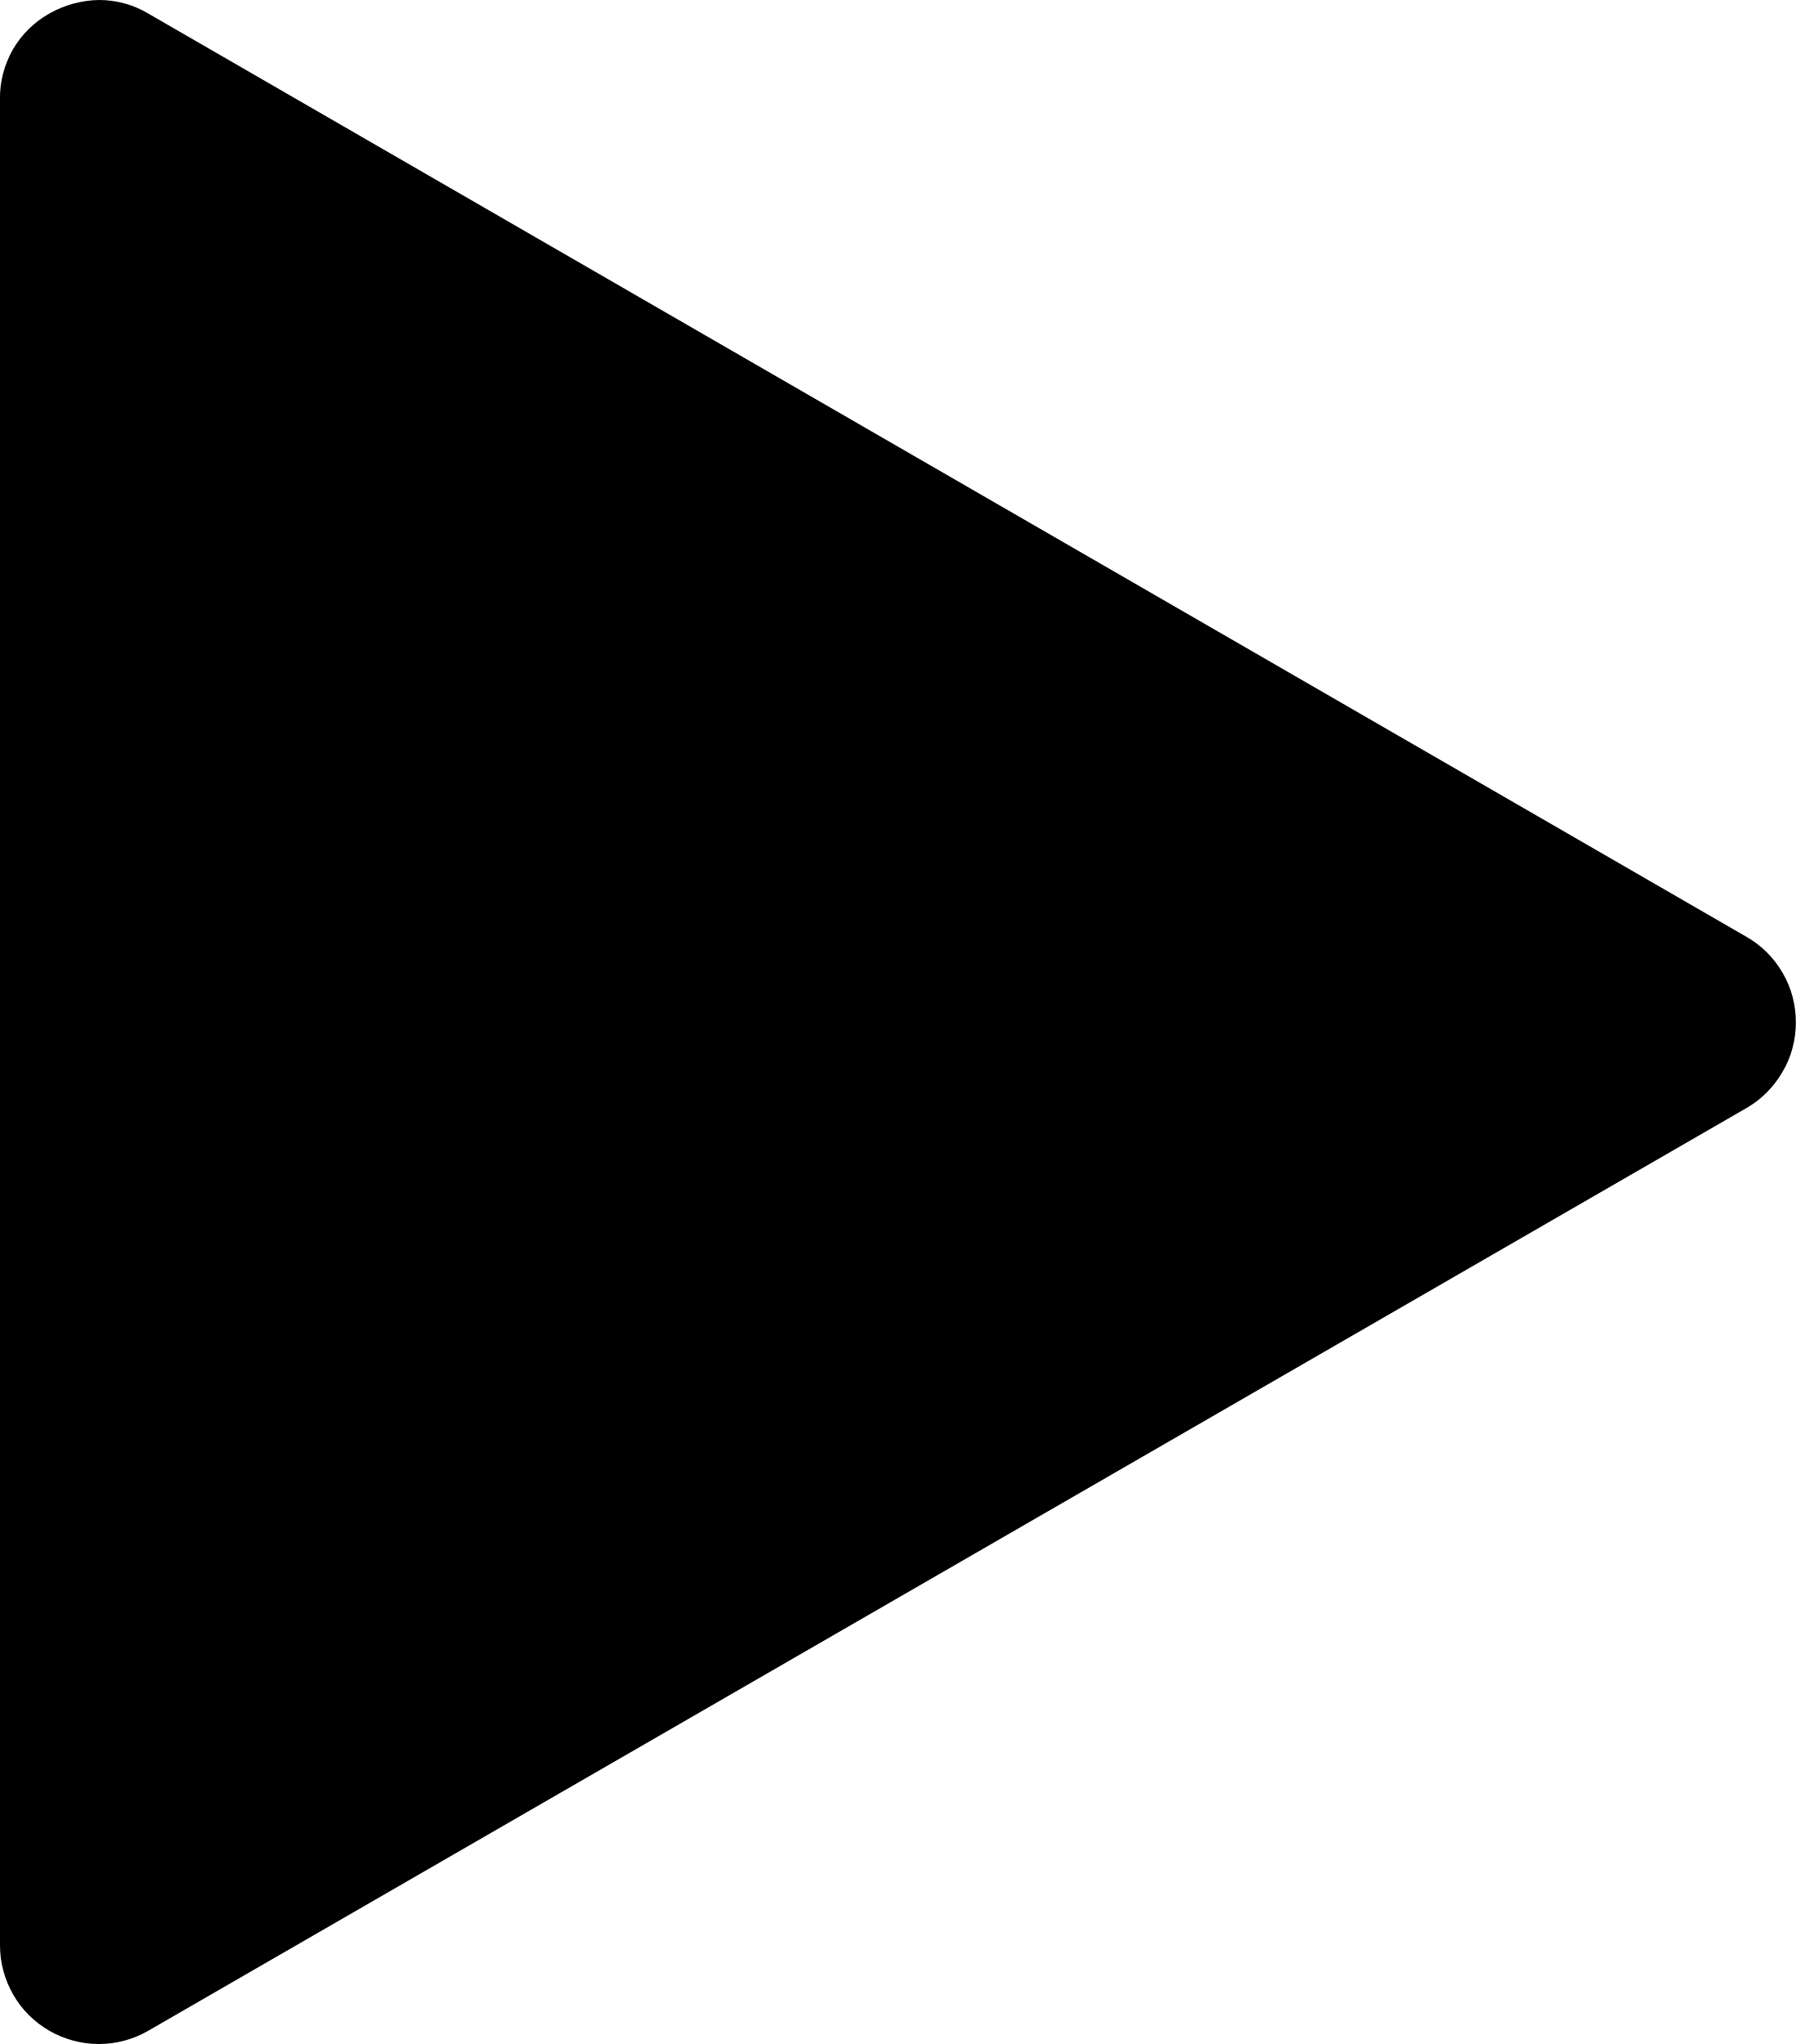
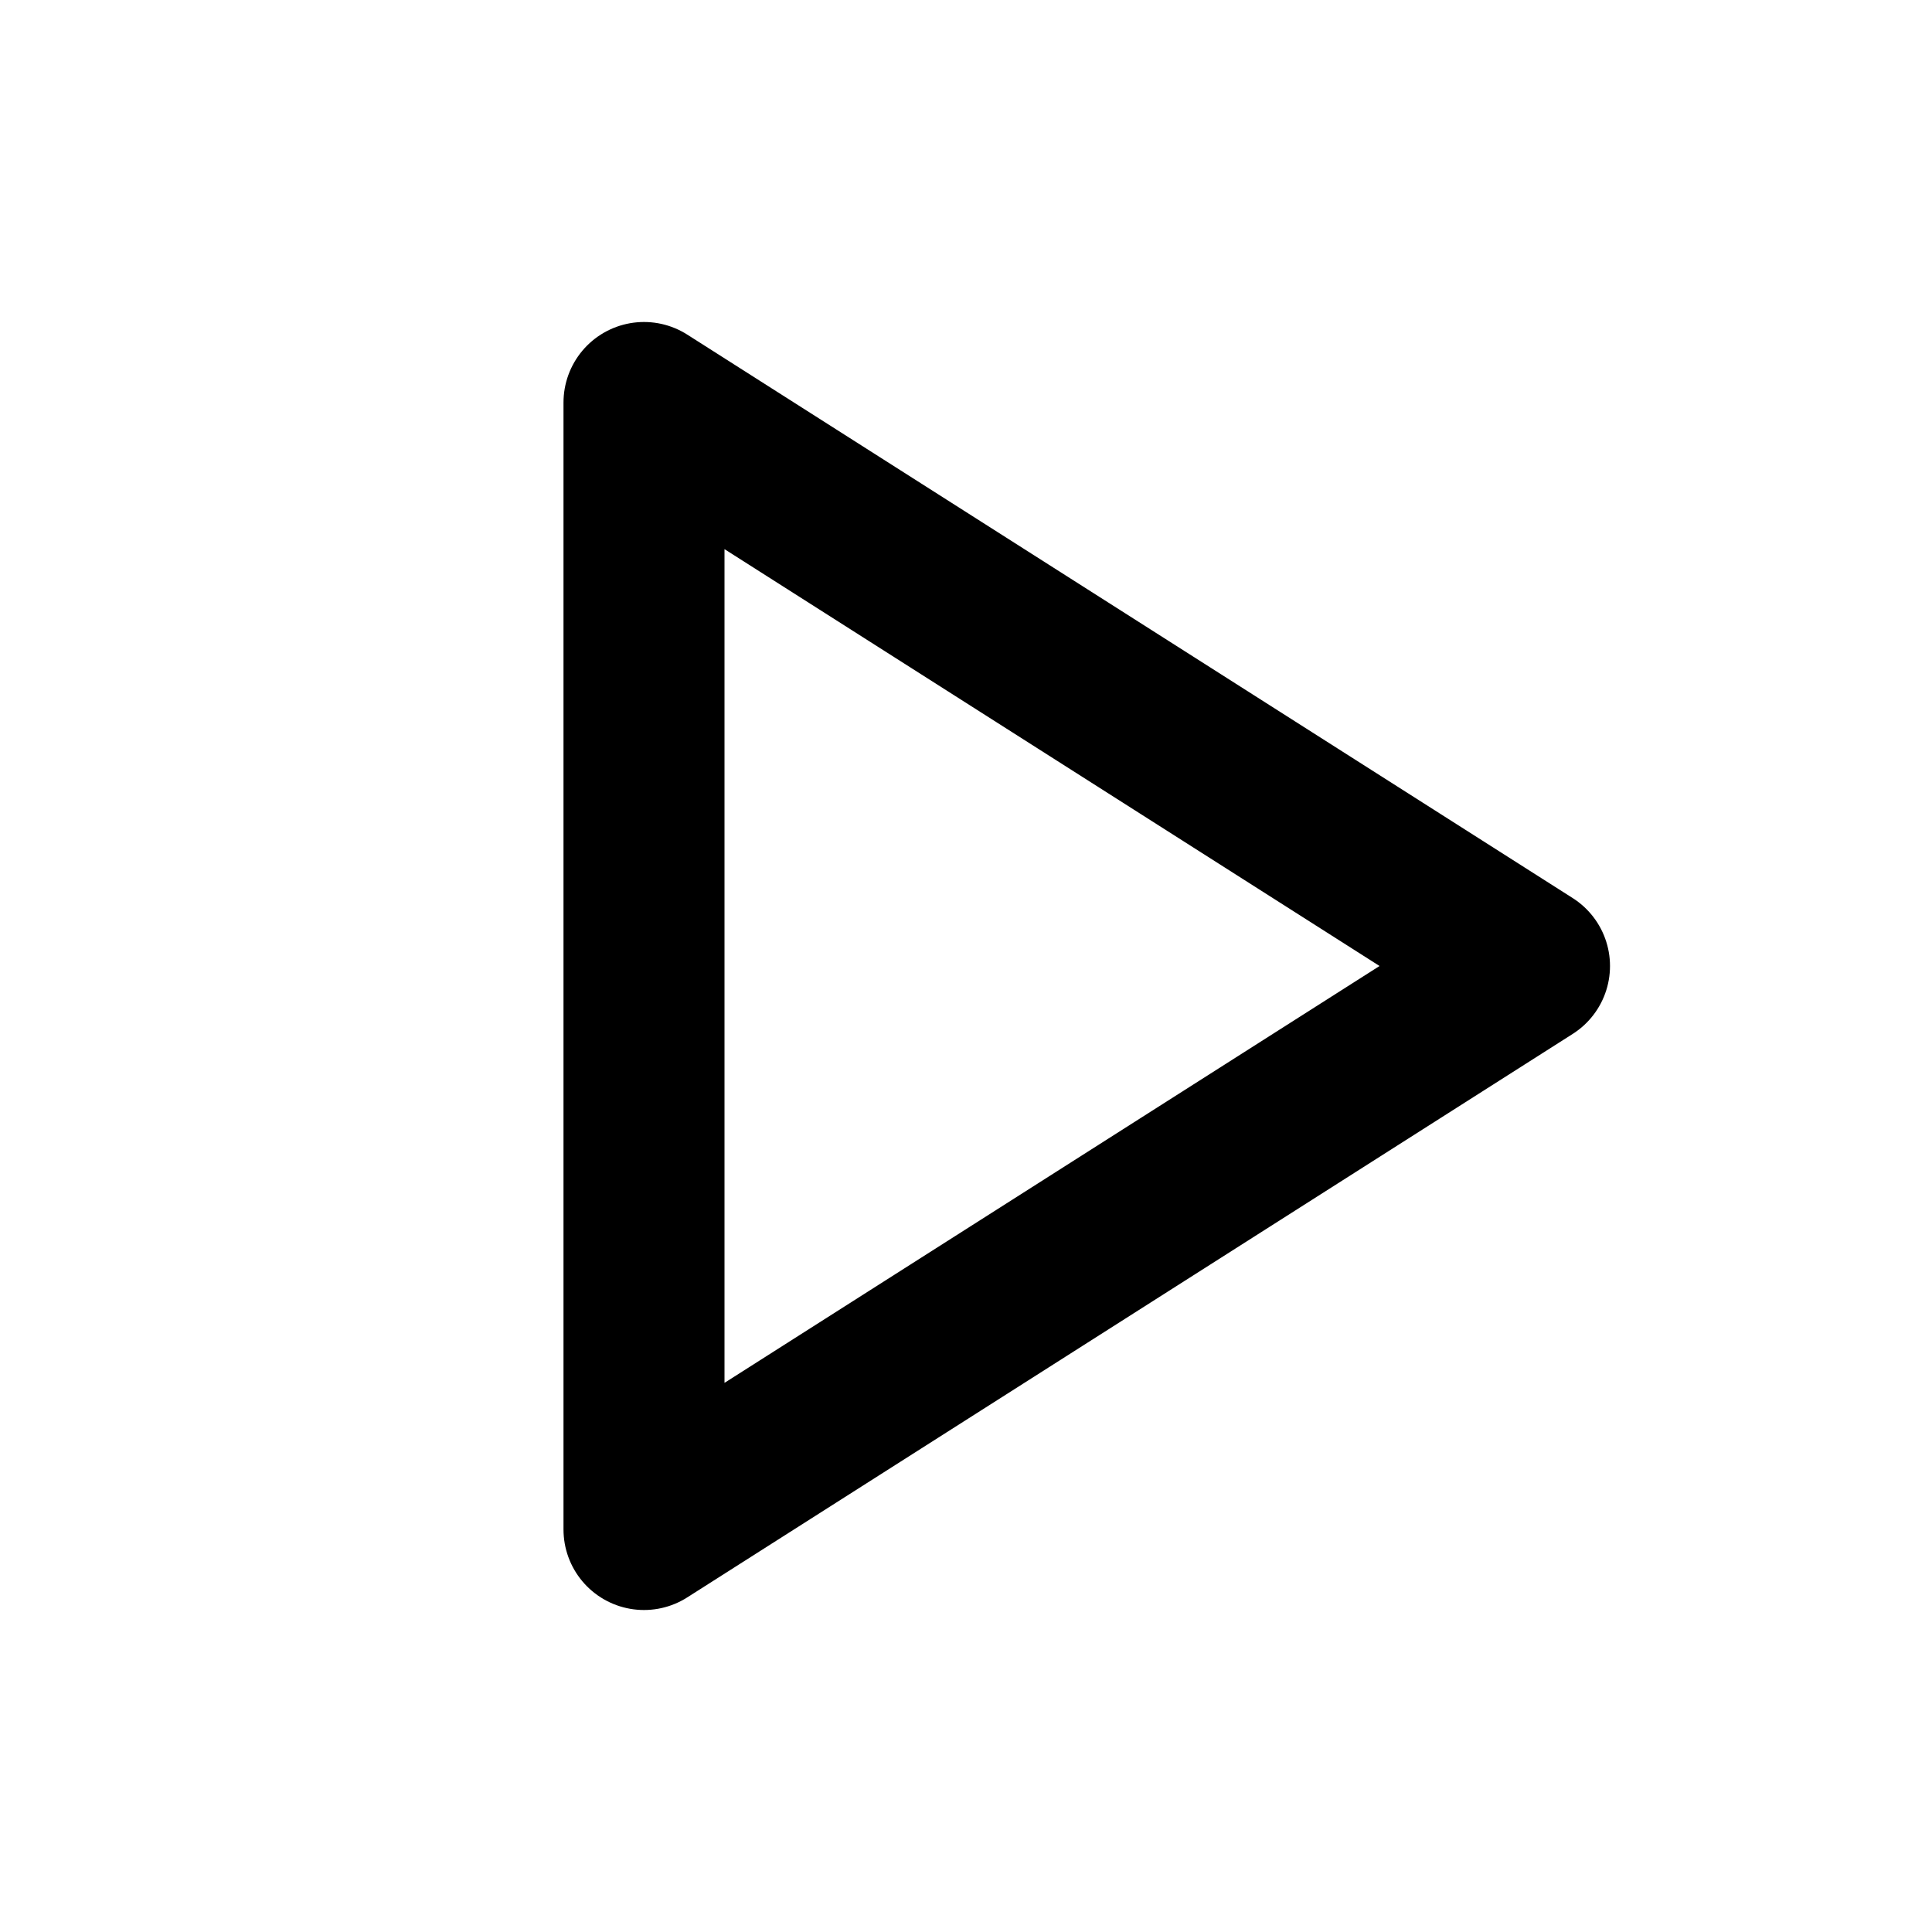
- <svg xmlns="http://www.w3.org/2000/svg" width="6.253" height="7.116" viewBox="0 0 6.253 7.116" fill="none">
-   <path d="M 6.082 3.262 L 0.516 0.047 C 0.464 0.016 0.405 0 0.345 0 C 0.284 0.001 0.225 0.017 0.172 0.047 C 0.119 0.077 0.075 0.12 0.045 0.172 C 0.015 0.225 -0.001 0.284 0 0.345 L 0 6.772 C 0 6.833 0.016 6.892 0.046 6.944 C 0.076 6.997 0.12 7.04 0.172 7.07 C 0.224 7.1 0.284 7.116 0.344 7.116 C 0.405 7.116 0.464 7.1 0.516 7.07 L 6.082 3.857 C 6.134 3.827 6.177 3.783 6.207 3.731 C 6.238 3.679 6.253 3.619 6.253 3.559 C 6.253 3.499 6.238 3.44 6.207 3.387 C 6.177 3.335 6.134 3.292 6.082 3.262 Z" fill="currentColor" fill-rule="nonzero" />
+ <svg xmlns="http://www.w3.org/2000/svg" width="24" height="24" viewBox="0 0 24 24" fill="none" stroke="currentColor" stroke-width="2" stroke-linecap="round" stroke-linejoin="round">
+   <path d="M8 5 l11 7 l-11 7 Z" />
</svg>
